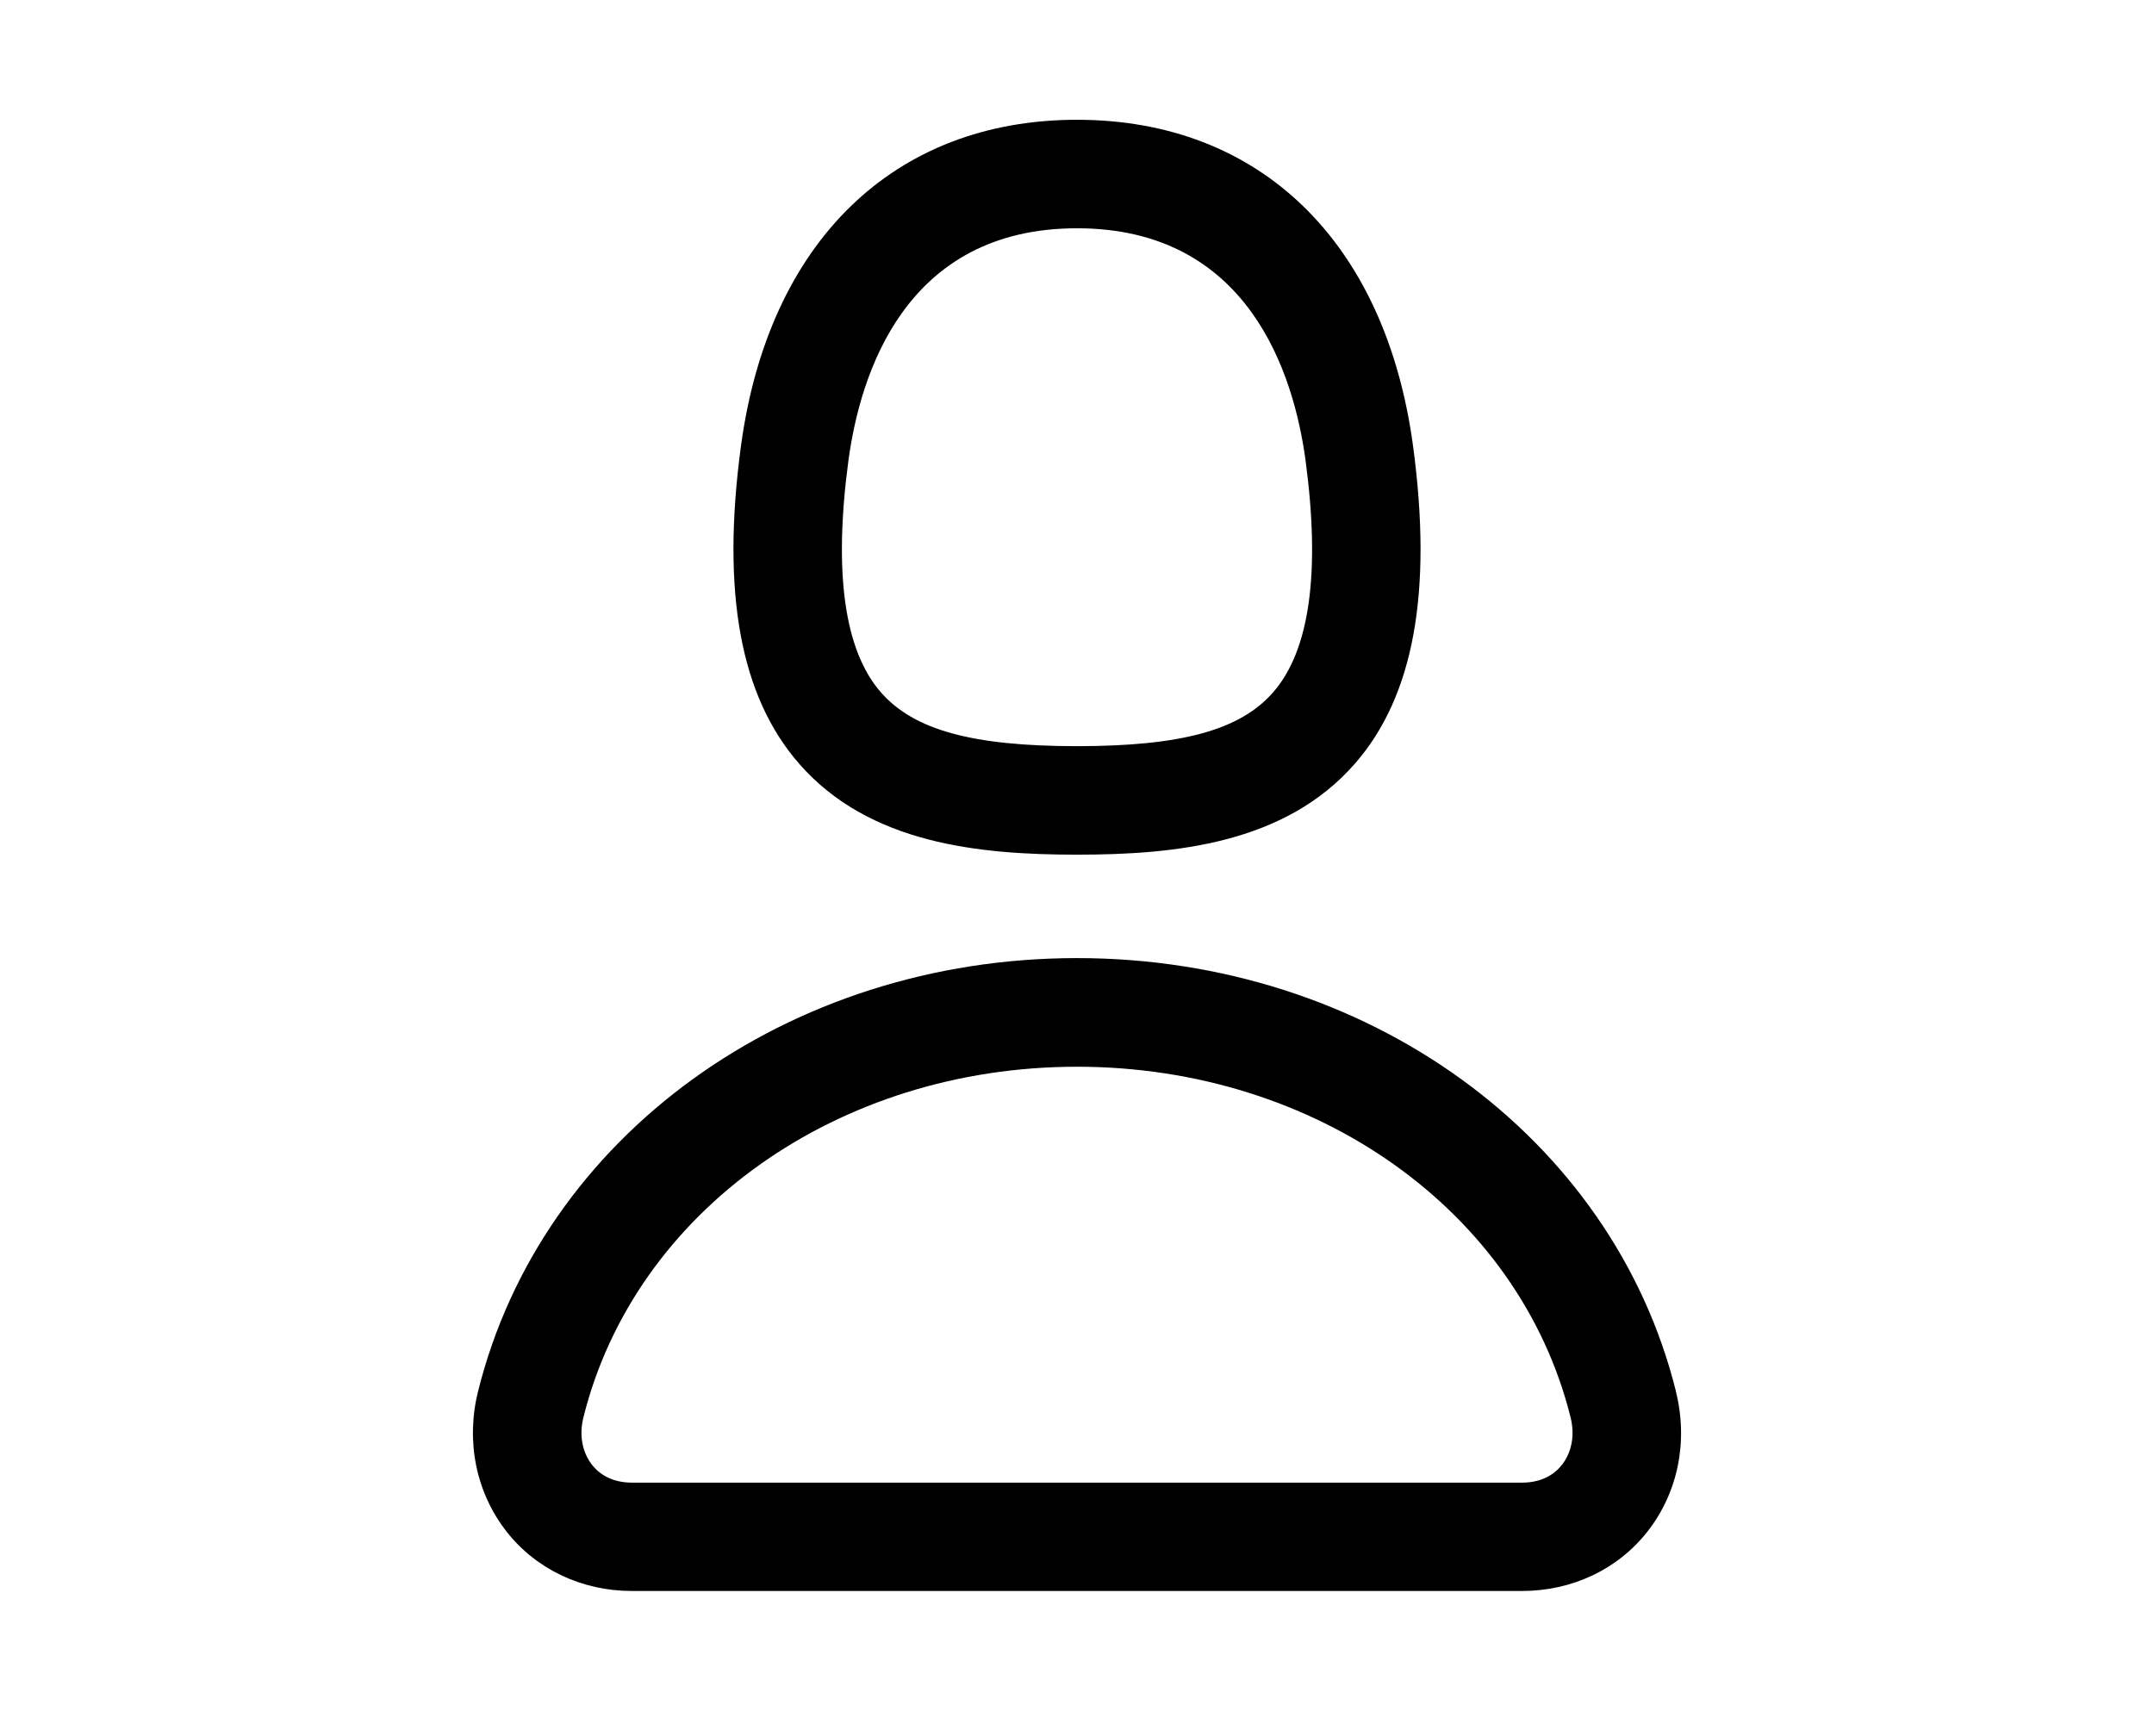
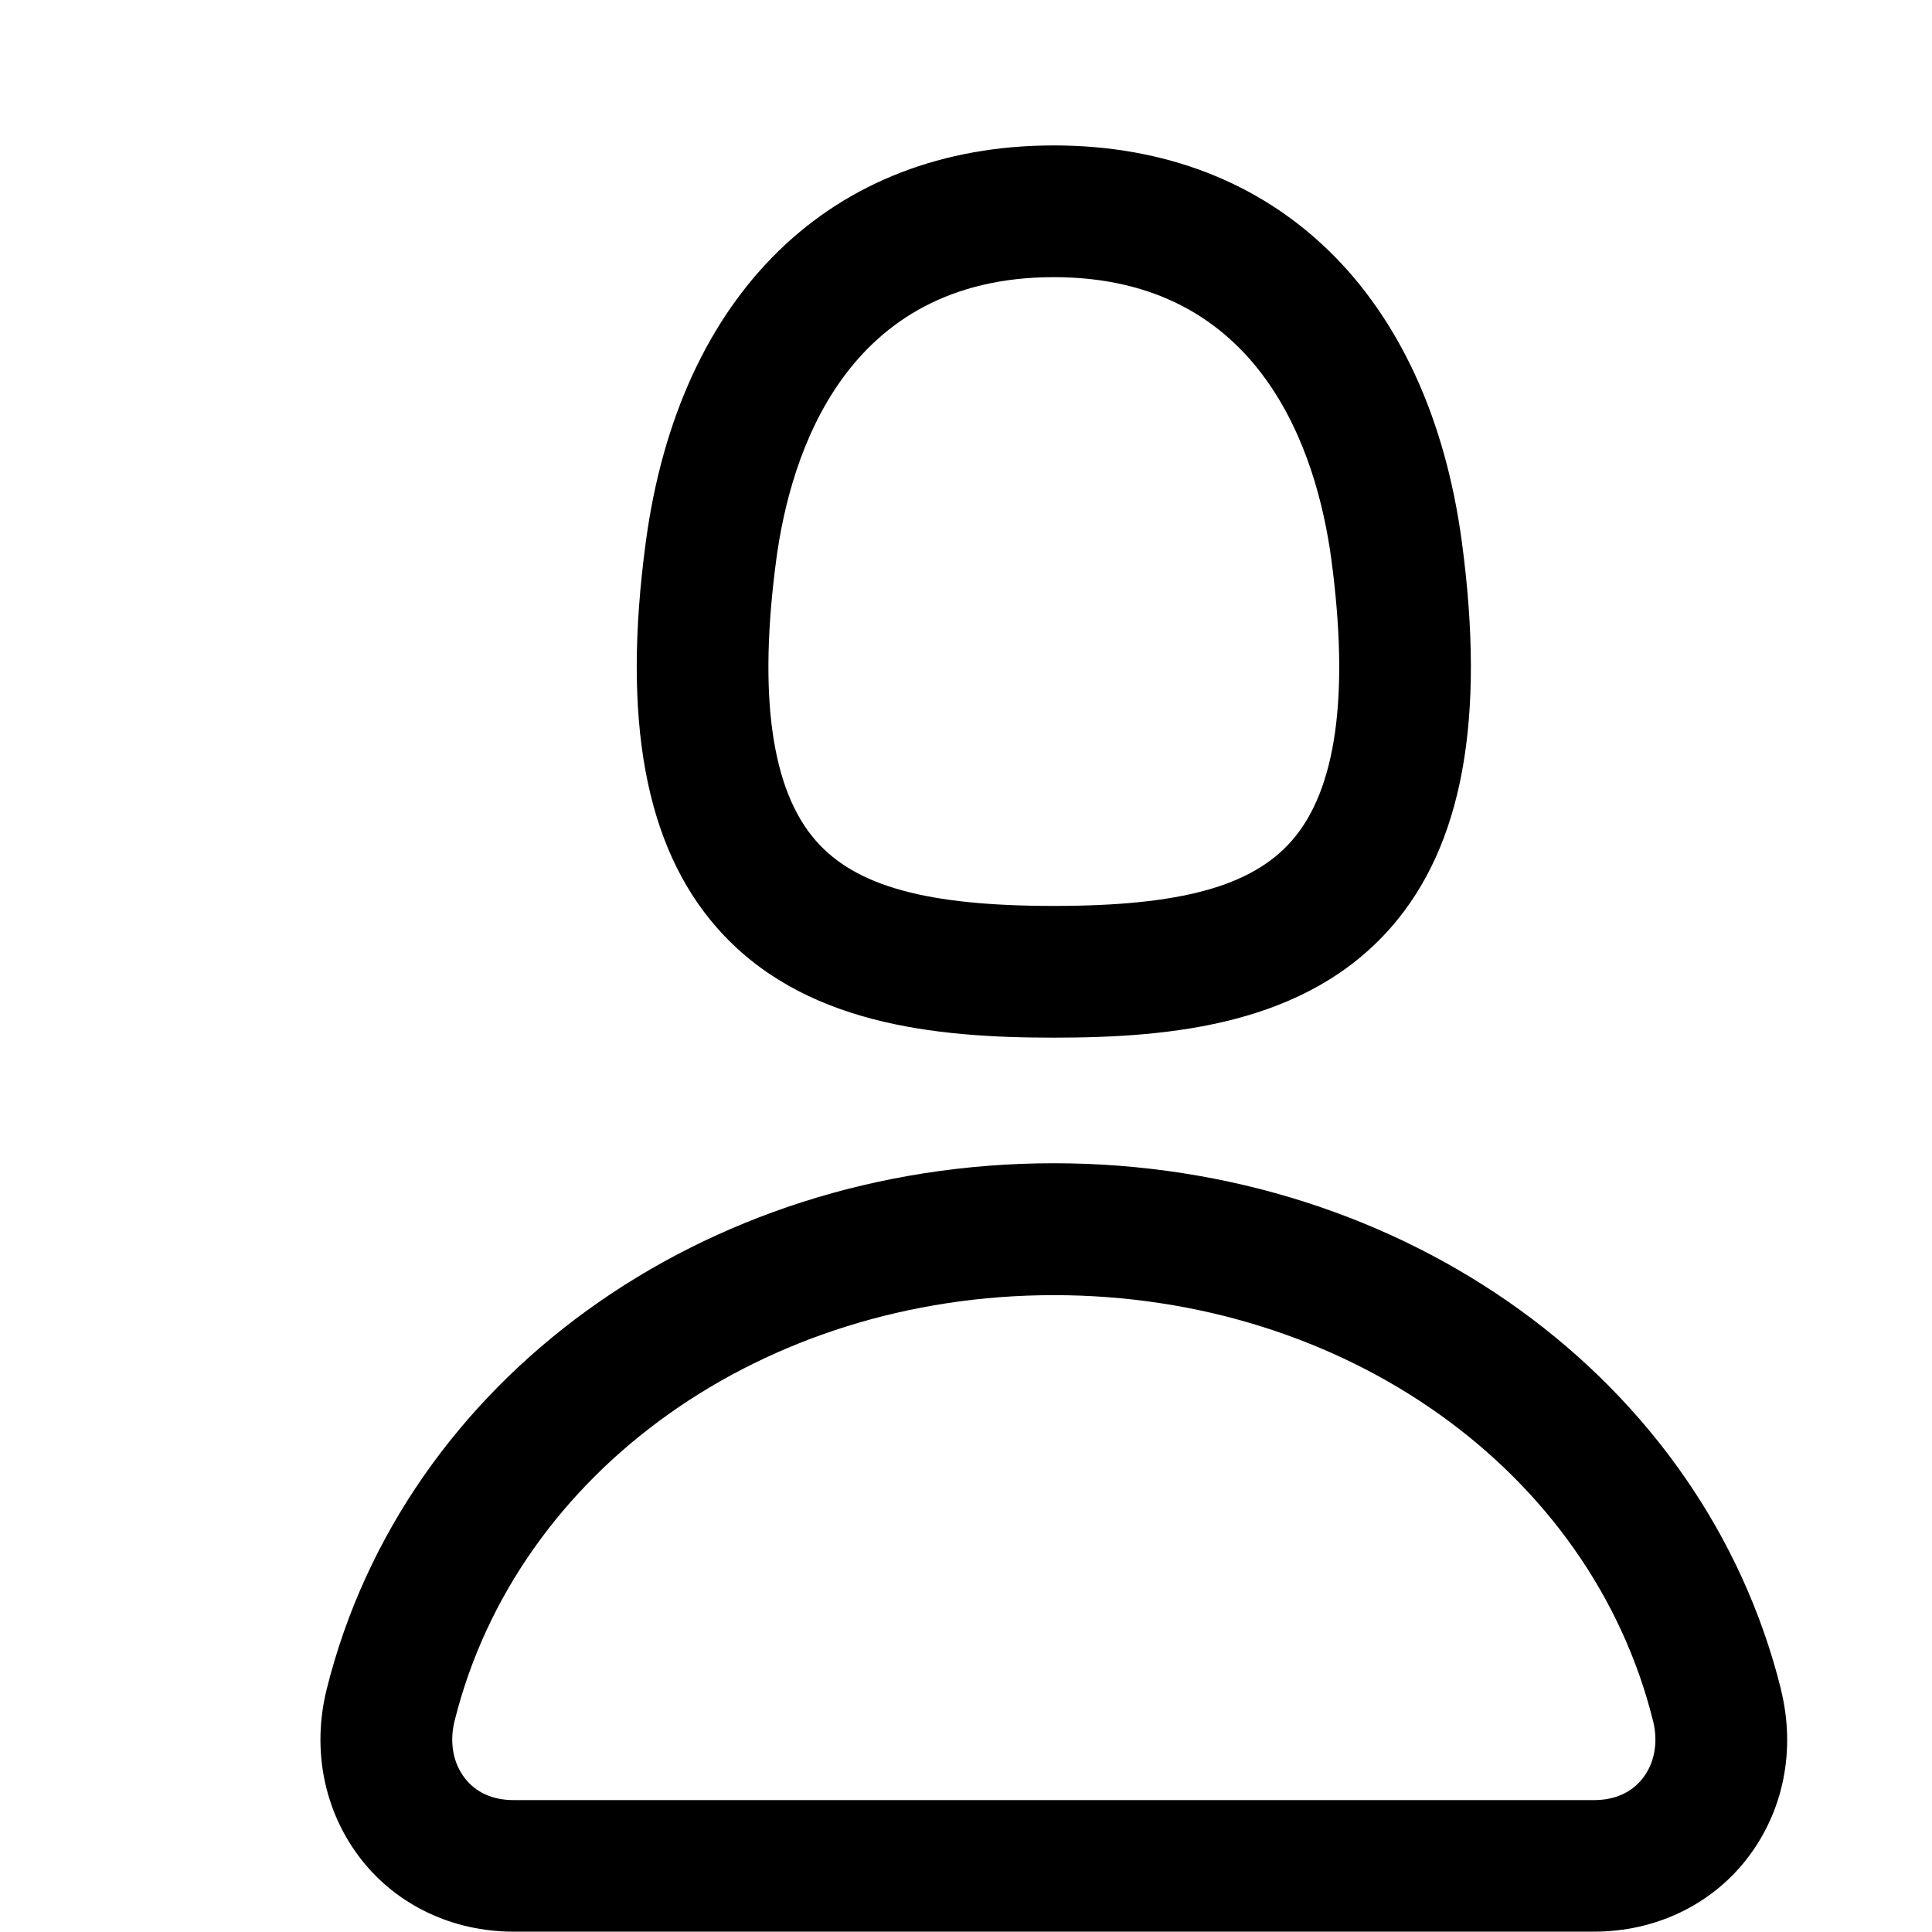
- <svg xmlns="http://www.w3.org/2000/svg" width="67" height="54" viewBox="0 0 24 24">
+ <svg xmlns="http://www.w3.org/2000/svg" width="22" height="22" viewBox="0 0 22 22">
  <path d="M12 11.816c1.355 0 2.872-.15 3.84-1.256.814-.93 1.078-2.368.806-4.392-.38-2.825-2.117-4.512-4.646-4.512S7.734 3.343 7.354 6.17c-.272 2.022-.008 3.46.806 4.39.968 1.107 2.485 1.256 3.84 1.256zM8.84 6.368c.162-1.2.787-3.212 3.16-3.212s2.998 2.013 3.16 3.212c.207 1.55.057 2.627-.45 3.205-.455.52-1.266.743-2.71.743s-2.255-.223-2.71-.743c-.507-.578-.657-1.656-.45-3.205zm11.44 12.868c-.877-3.526-4.282-5.99-8.28-5.99s-7.403 2.464-8.28 5.99c-.172.692-.028 1.4.395 1.94.408.52 1.04.82 1.733.82h12.304c.693 0 1.325-.3 1.733-.82.424-.54.567-1.247.394-1.94zm-1.576 1.016c-.126.16-.316.246-.552.246H5.848c-.235 0-.426-.085-.552-.246-.137-.174-.18-.412-.12-.654.71-2.855 3.517-4.85 6.824-4.85s6.114 1.994 6.824 4.85c.06.242.017.48-.12.654z" fill="current" stroke="current" />
</svg>
